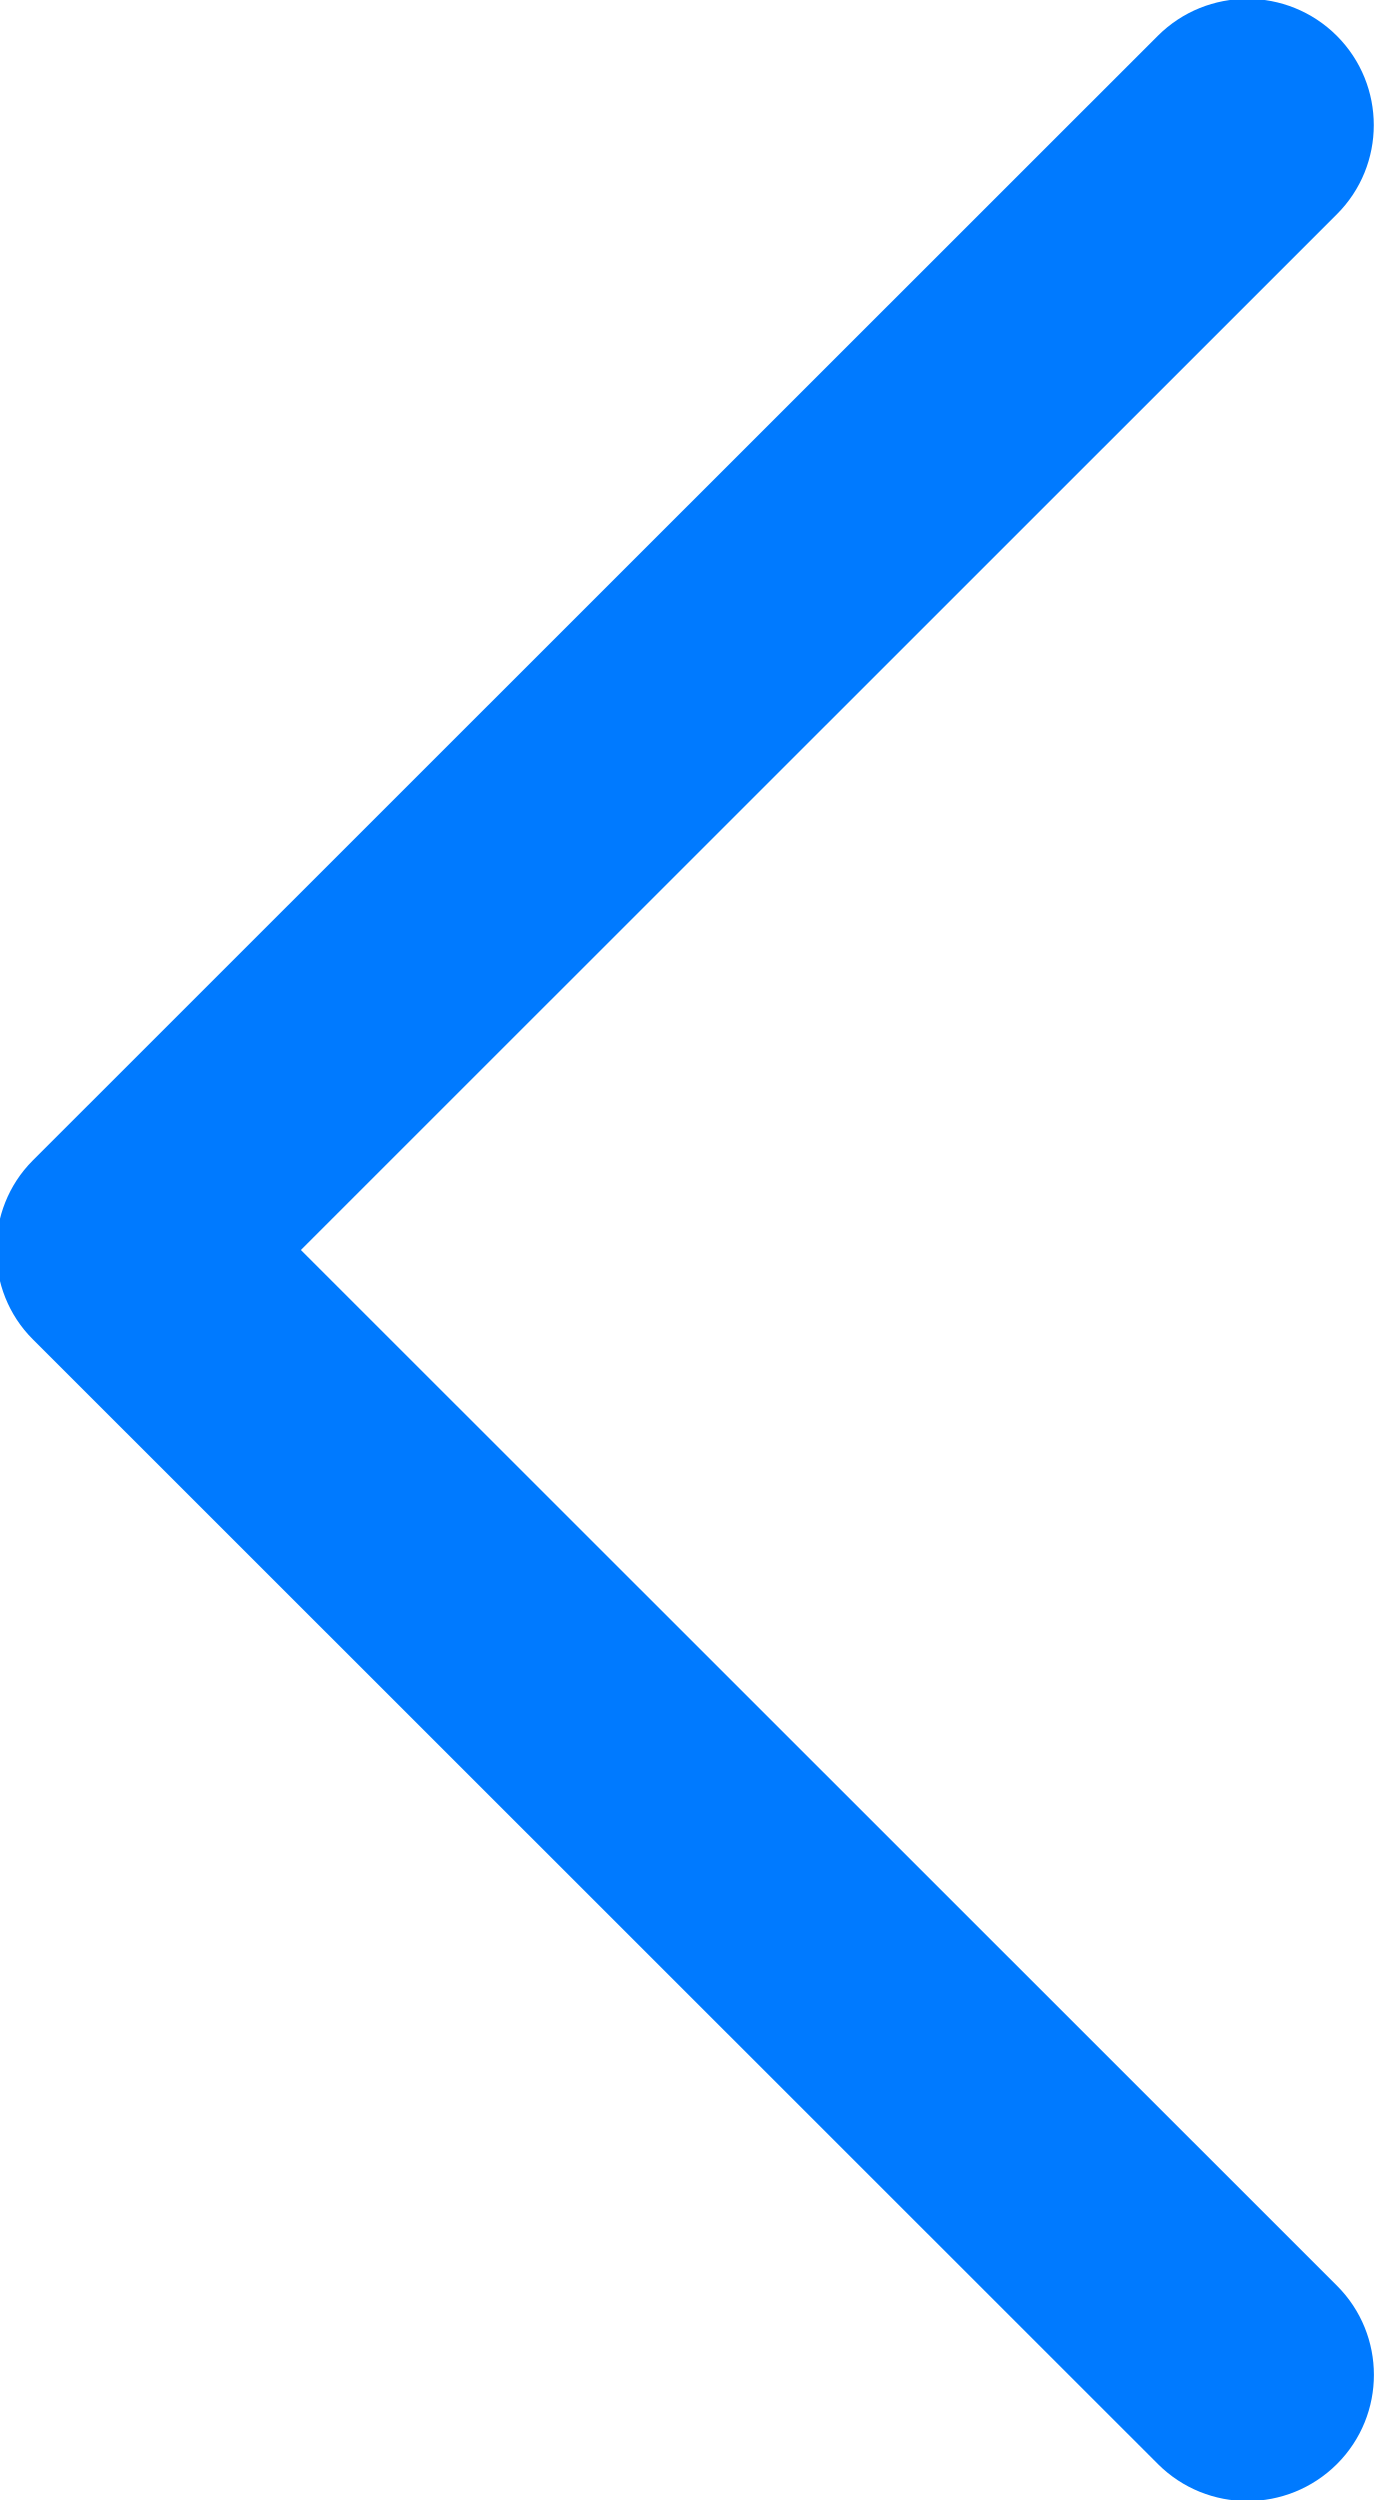
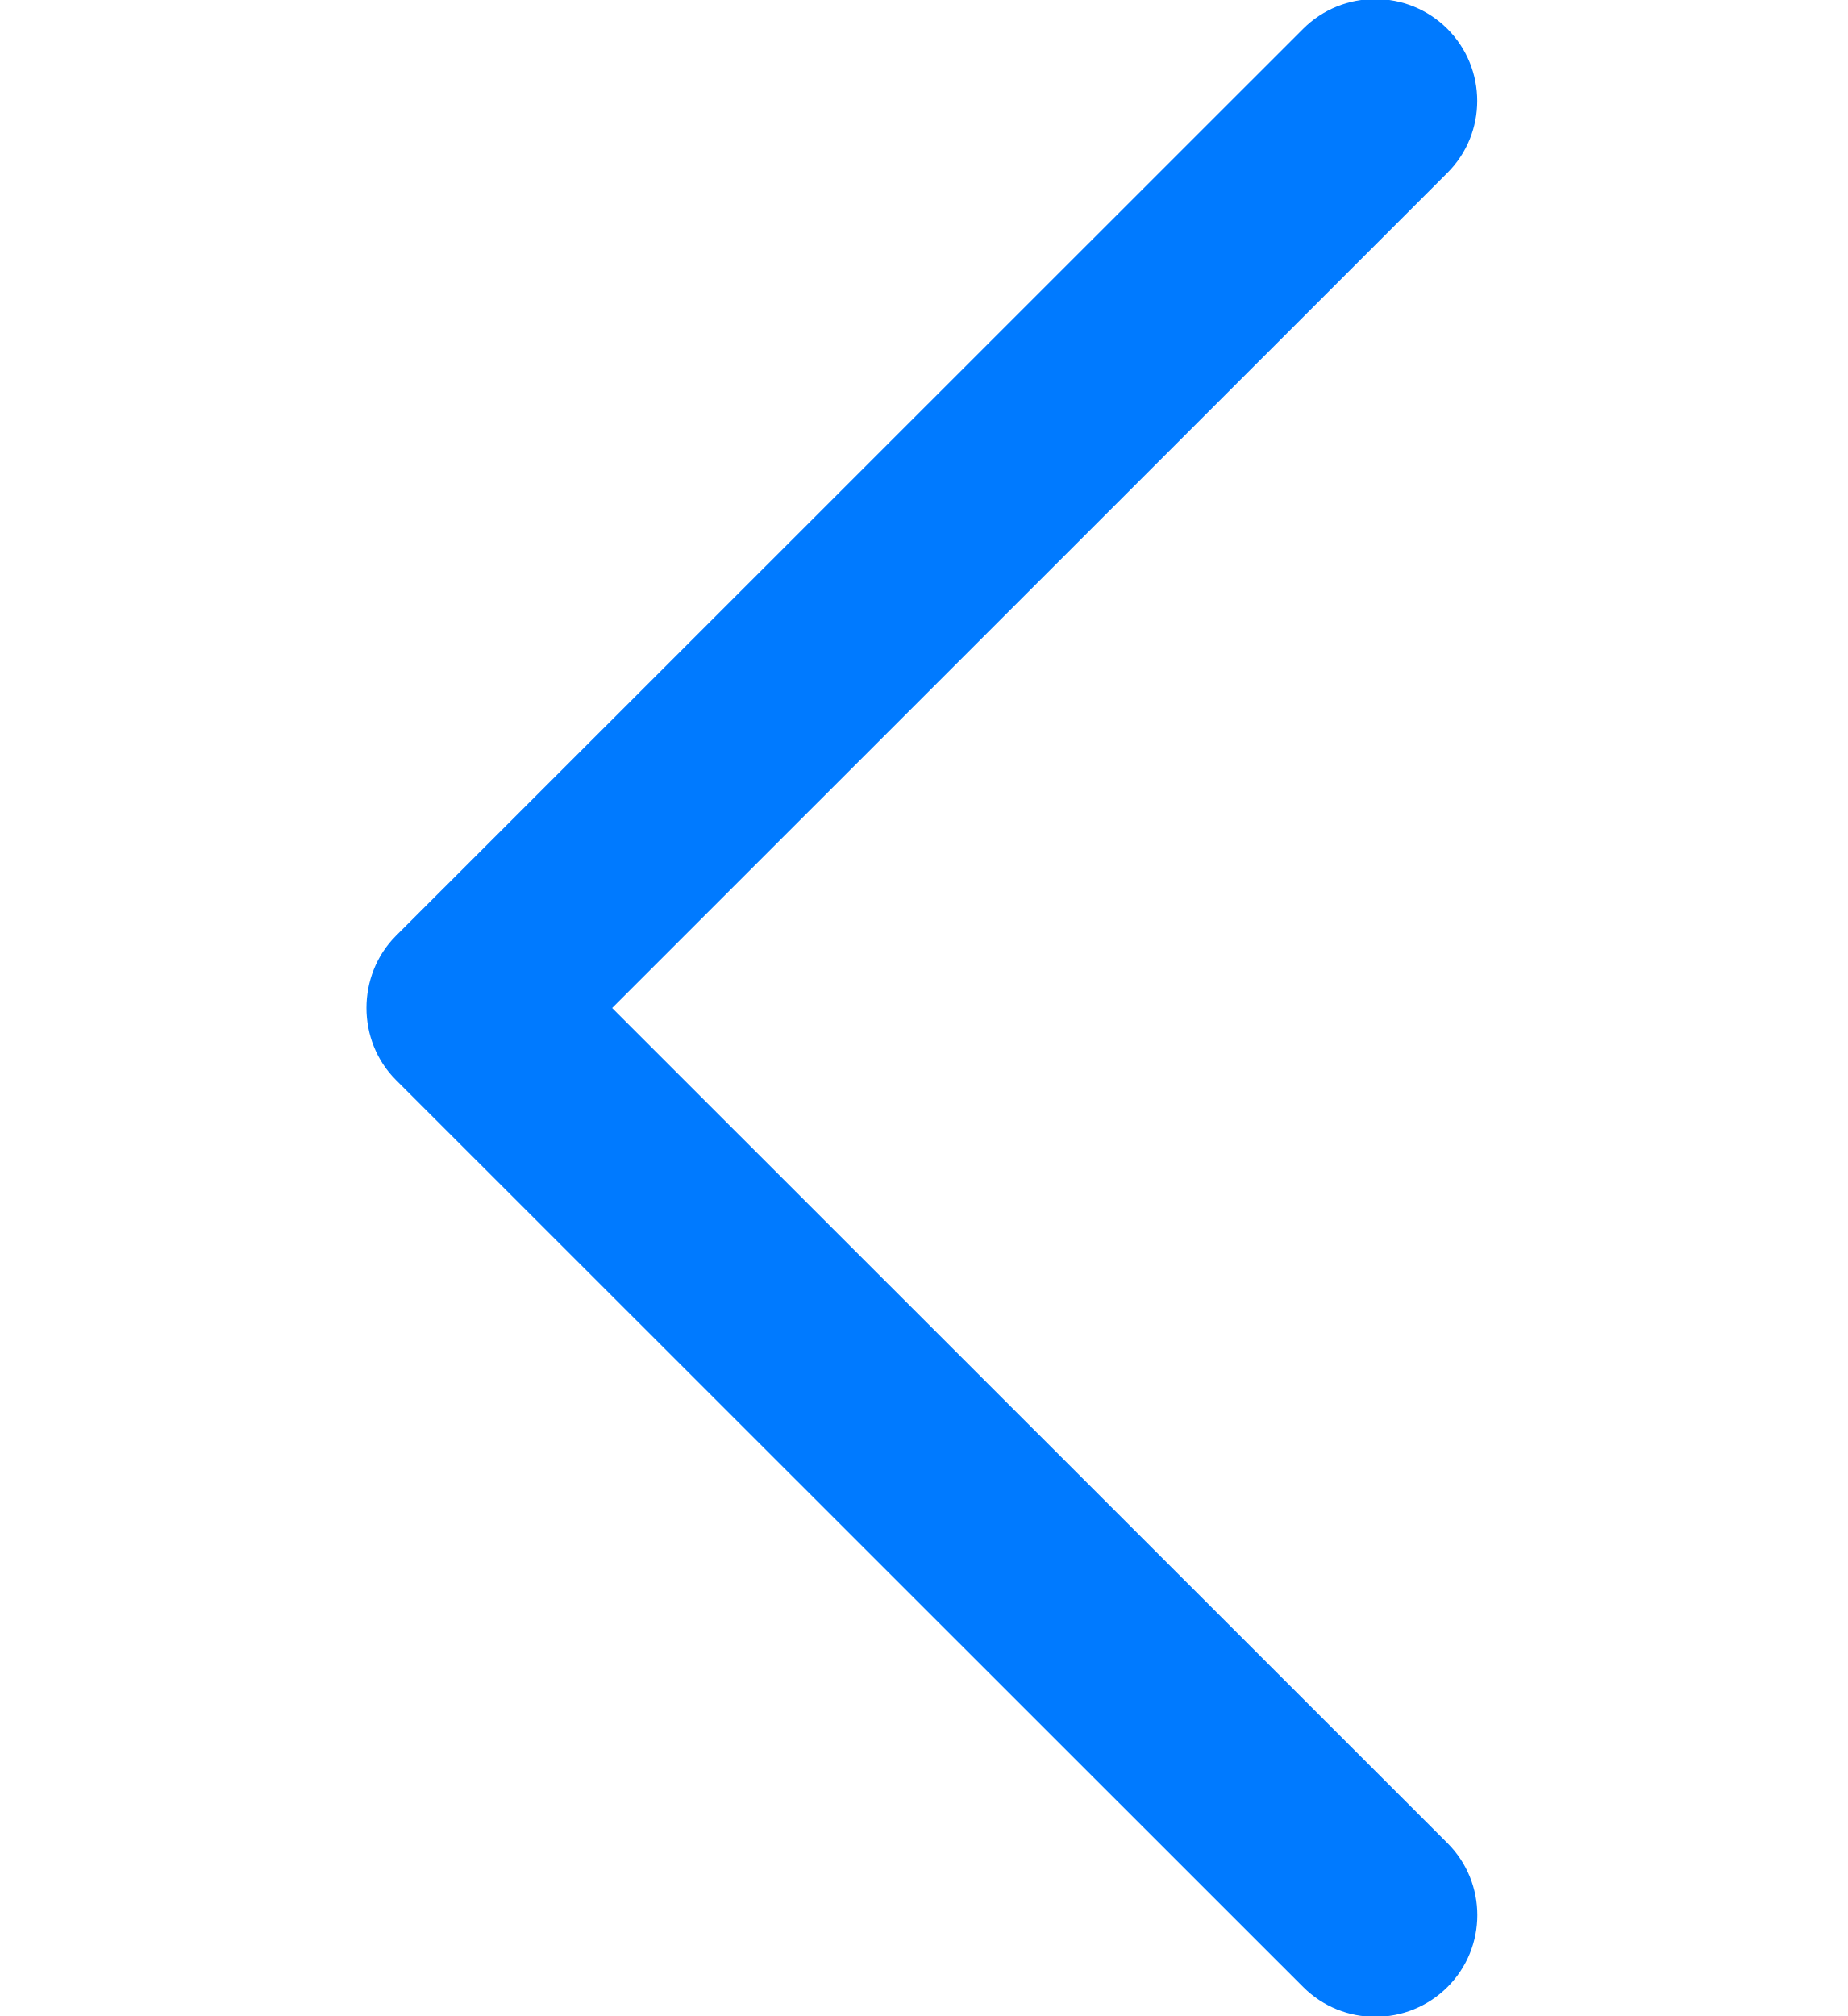
- <svg xmlns="http://www.w3.org/2000/svg" width="11px" height="20px" viewBox="0 0 11 20" version="1.1">
+ <svg xmlns="http://www.w3.org/2000/svg" width="11px" height="12px" viewBox="0 0 11 20" version="1.1">
  <g id="Page-1" stroke="none" stroke-width="1" fill="none" fill-rule="evenodd">
    <g id="17509559281540882605" transform="translate(-1, -1)" fill="#007AFF">
      <path d="M1.262,11.714 L10.264,20.713 C10.659,21.107 11.299,21.107 11.695,20.713 C12.09,20.319 12.09,19.679 11.695,19.285 L3.407,11 L11.694,2.715 C12.089,2.321 12.089,1.681 11.694,1.286 C11.299,0.892 10.658,0.892 10.263,1.286 L1.261,10.285 C0.872,10.675 0.872,11.325 1.262,11.714 Z" id="Chevron_Right" />
    </g>
  </g>
</svg>
